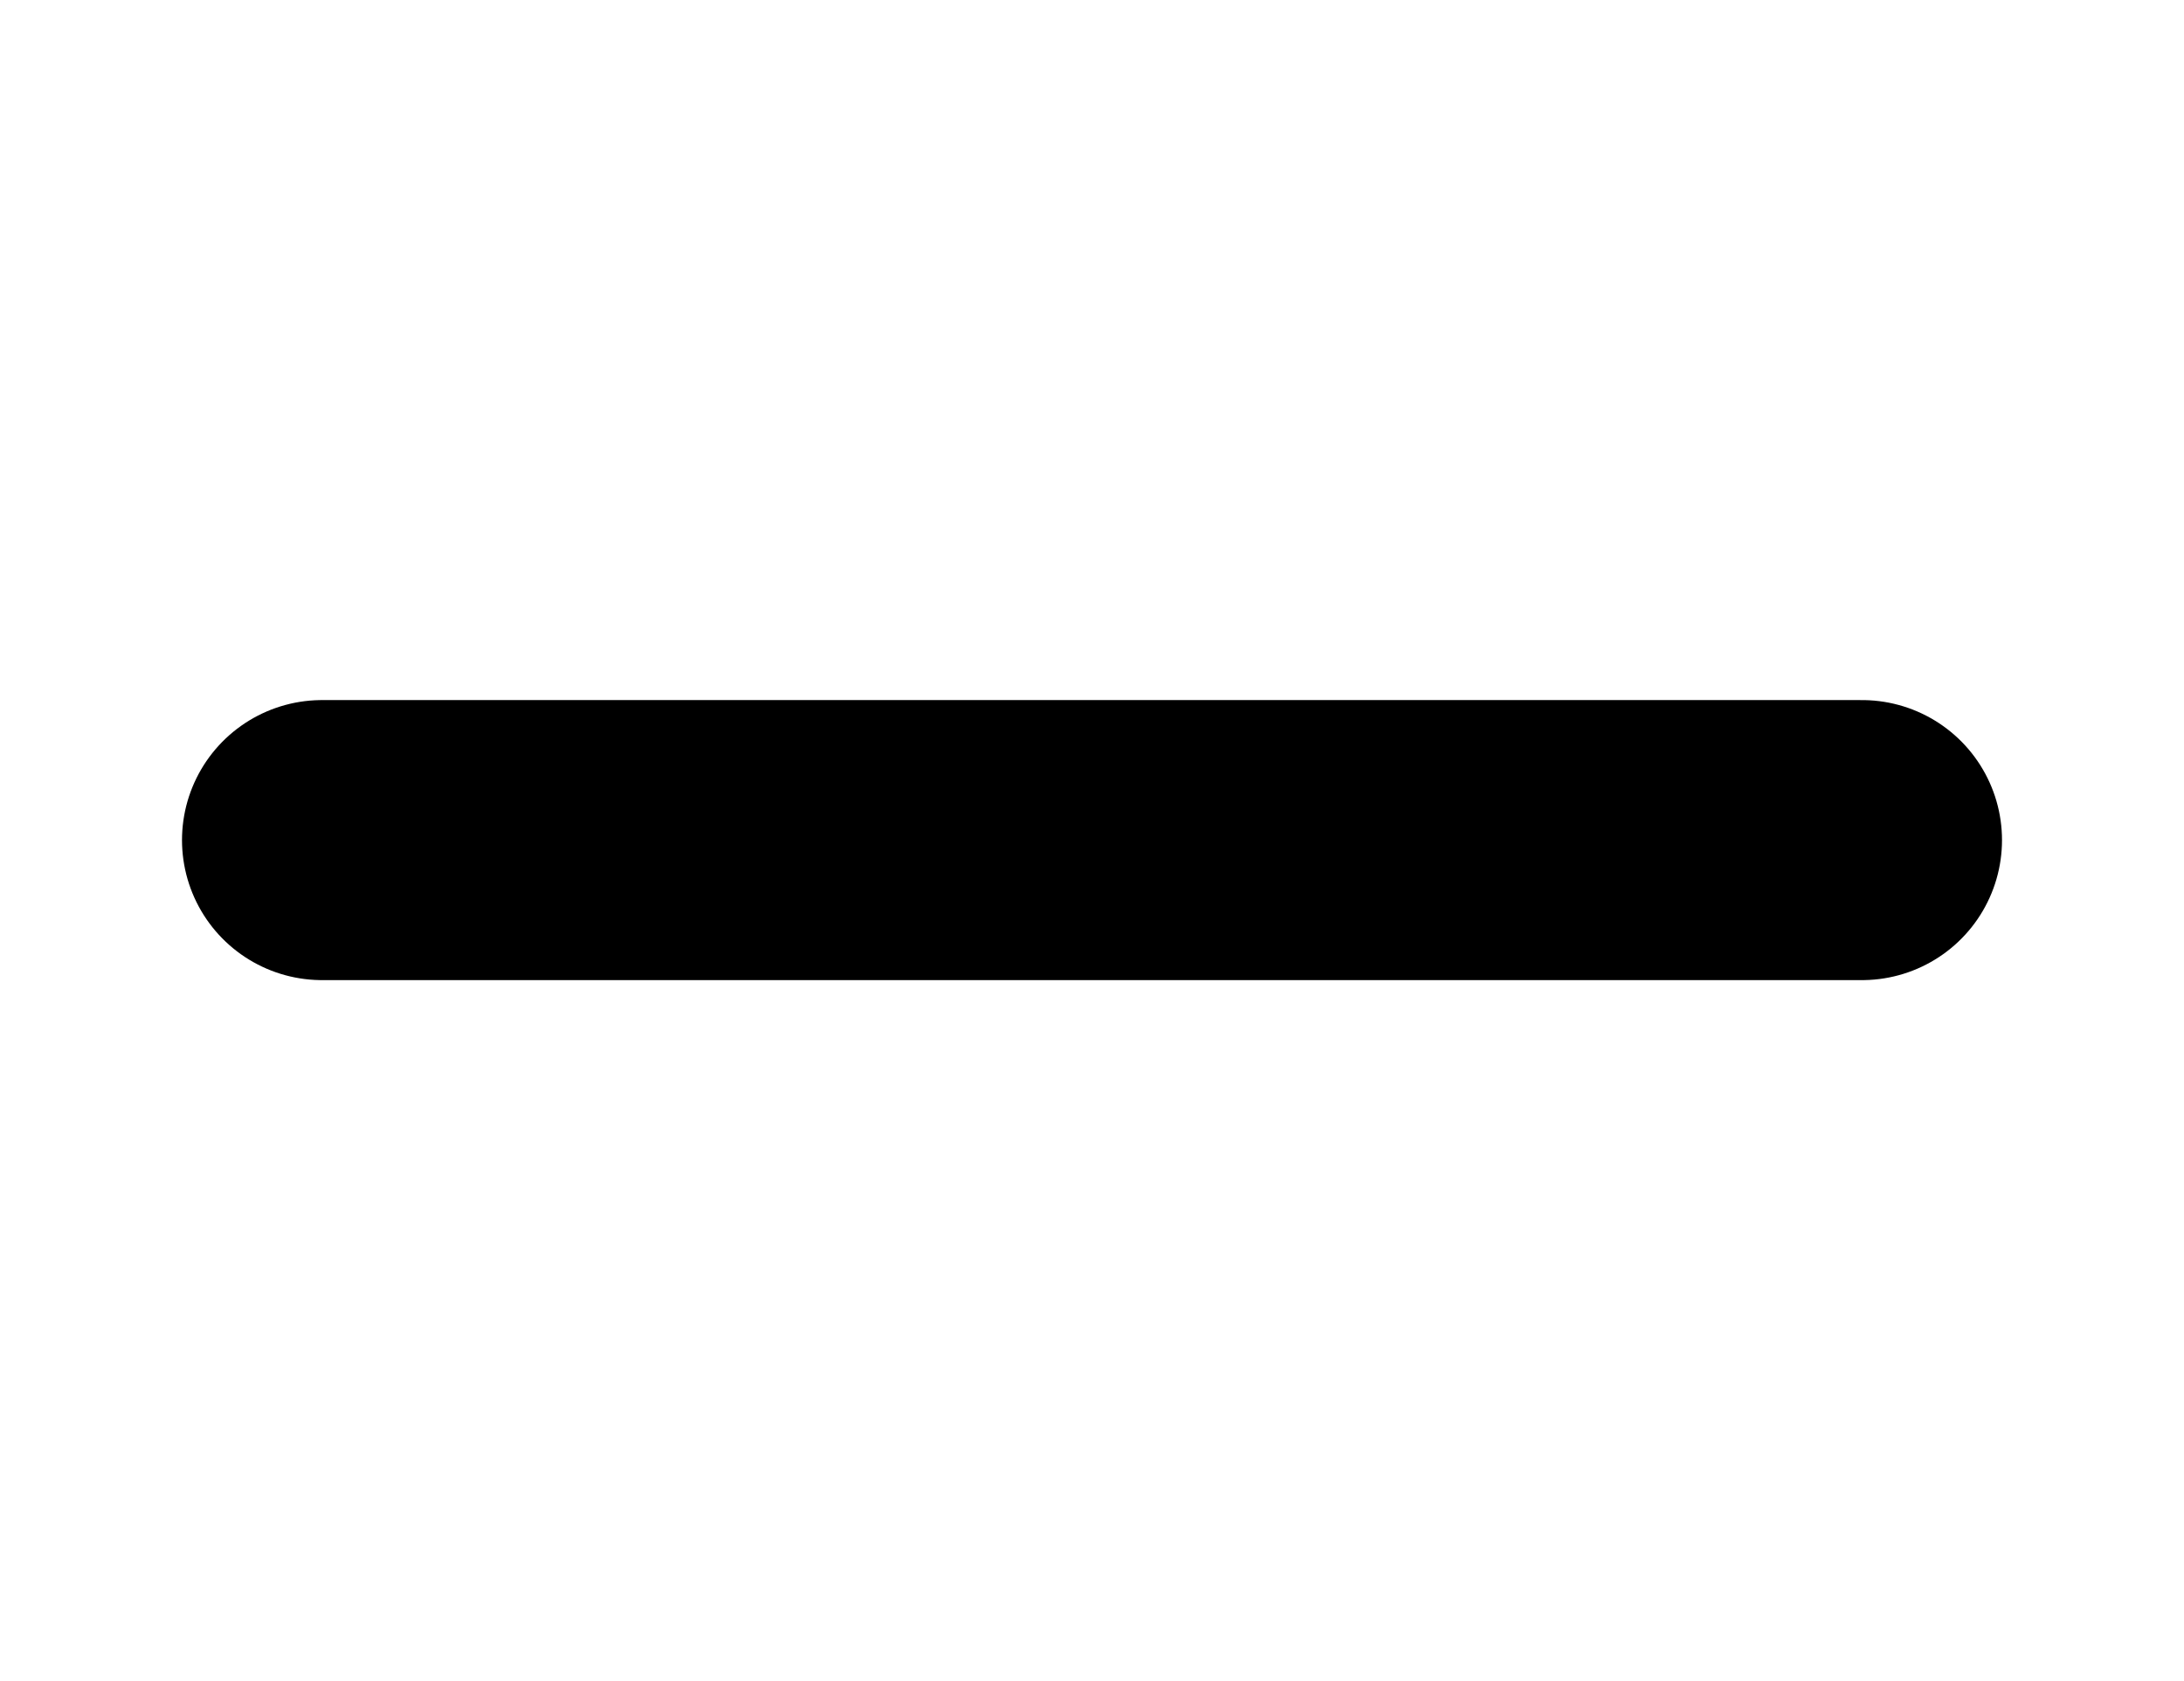
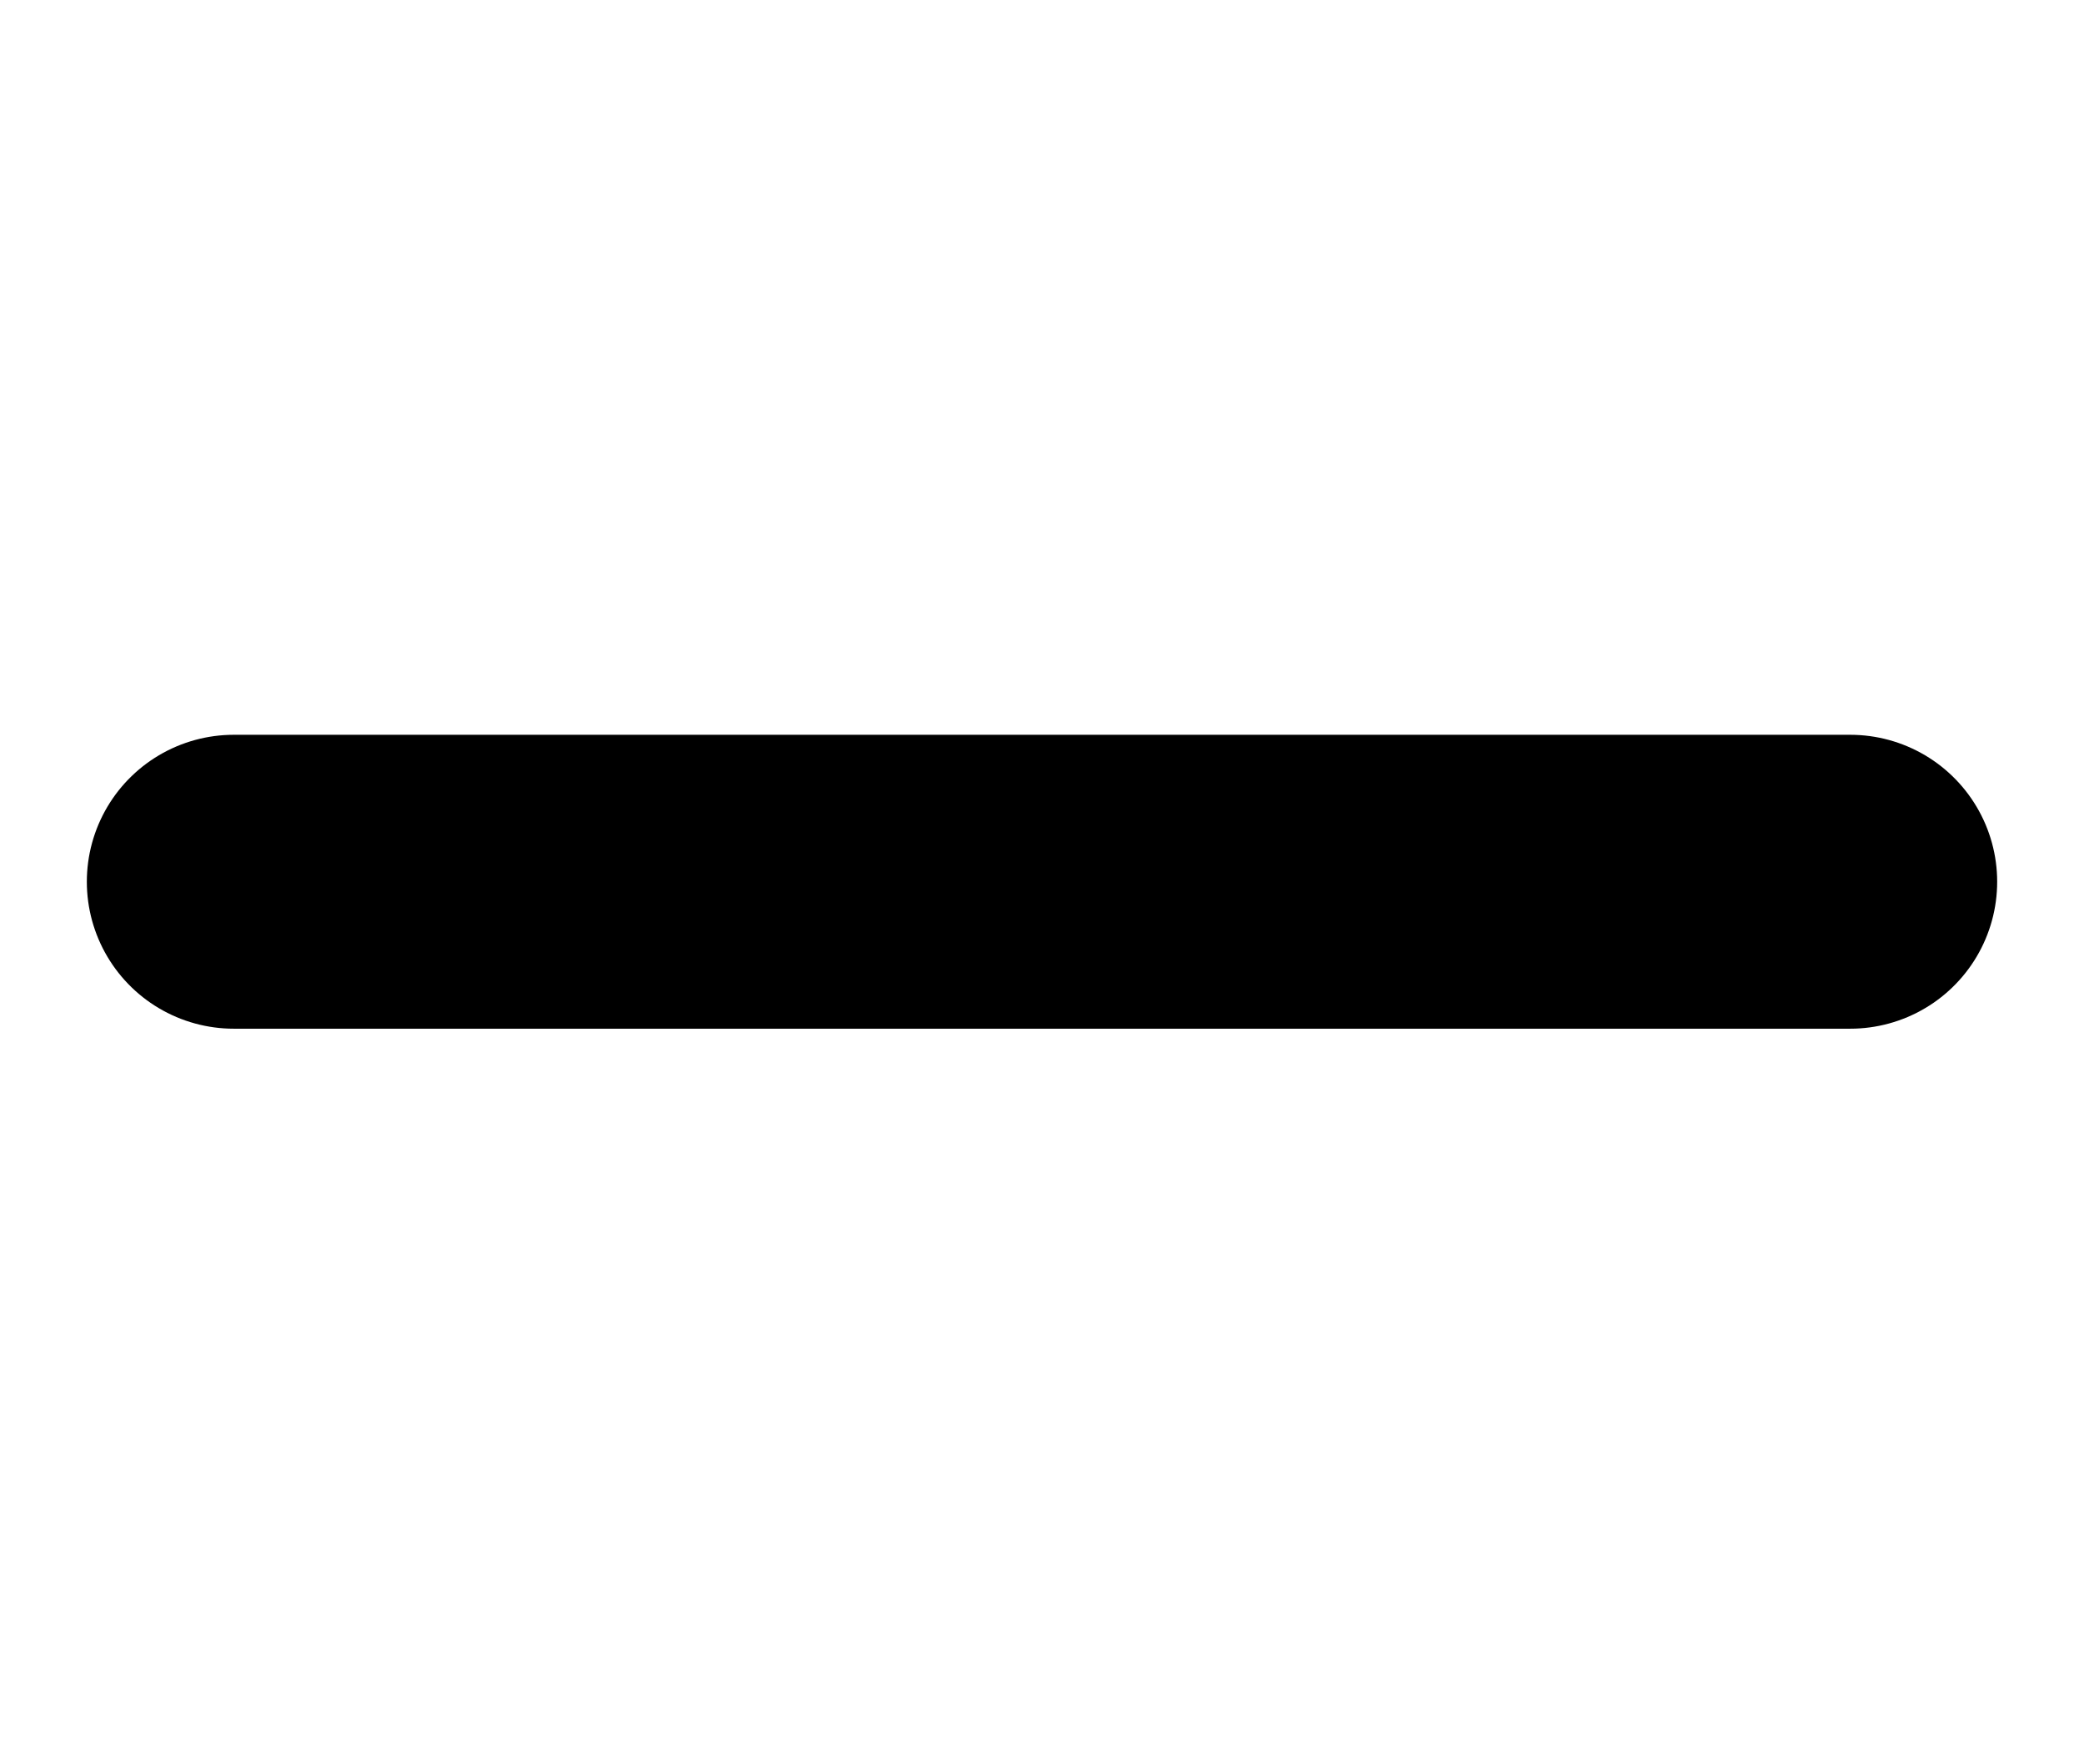
- <svg xmlns="http://www.w3.org/2000/svg" width="13" height="10" viewBox="0 0 13 12" fill="none" class="arrows">
+ <svg xmlns="http://www.w3.org/2000/svg" width="13" height="11" viewBox="0 0 13 12" fill="none" class="arrows">
  <line stroke="currentColor" x1="1" y1="6" x2="12" y2="6" stroke-width="2" stroke-linecap="round" class="line" />
</svg>
